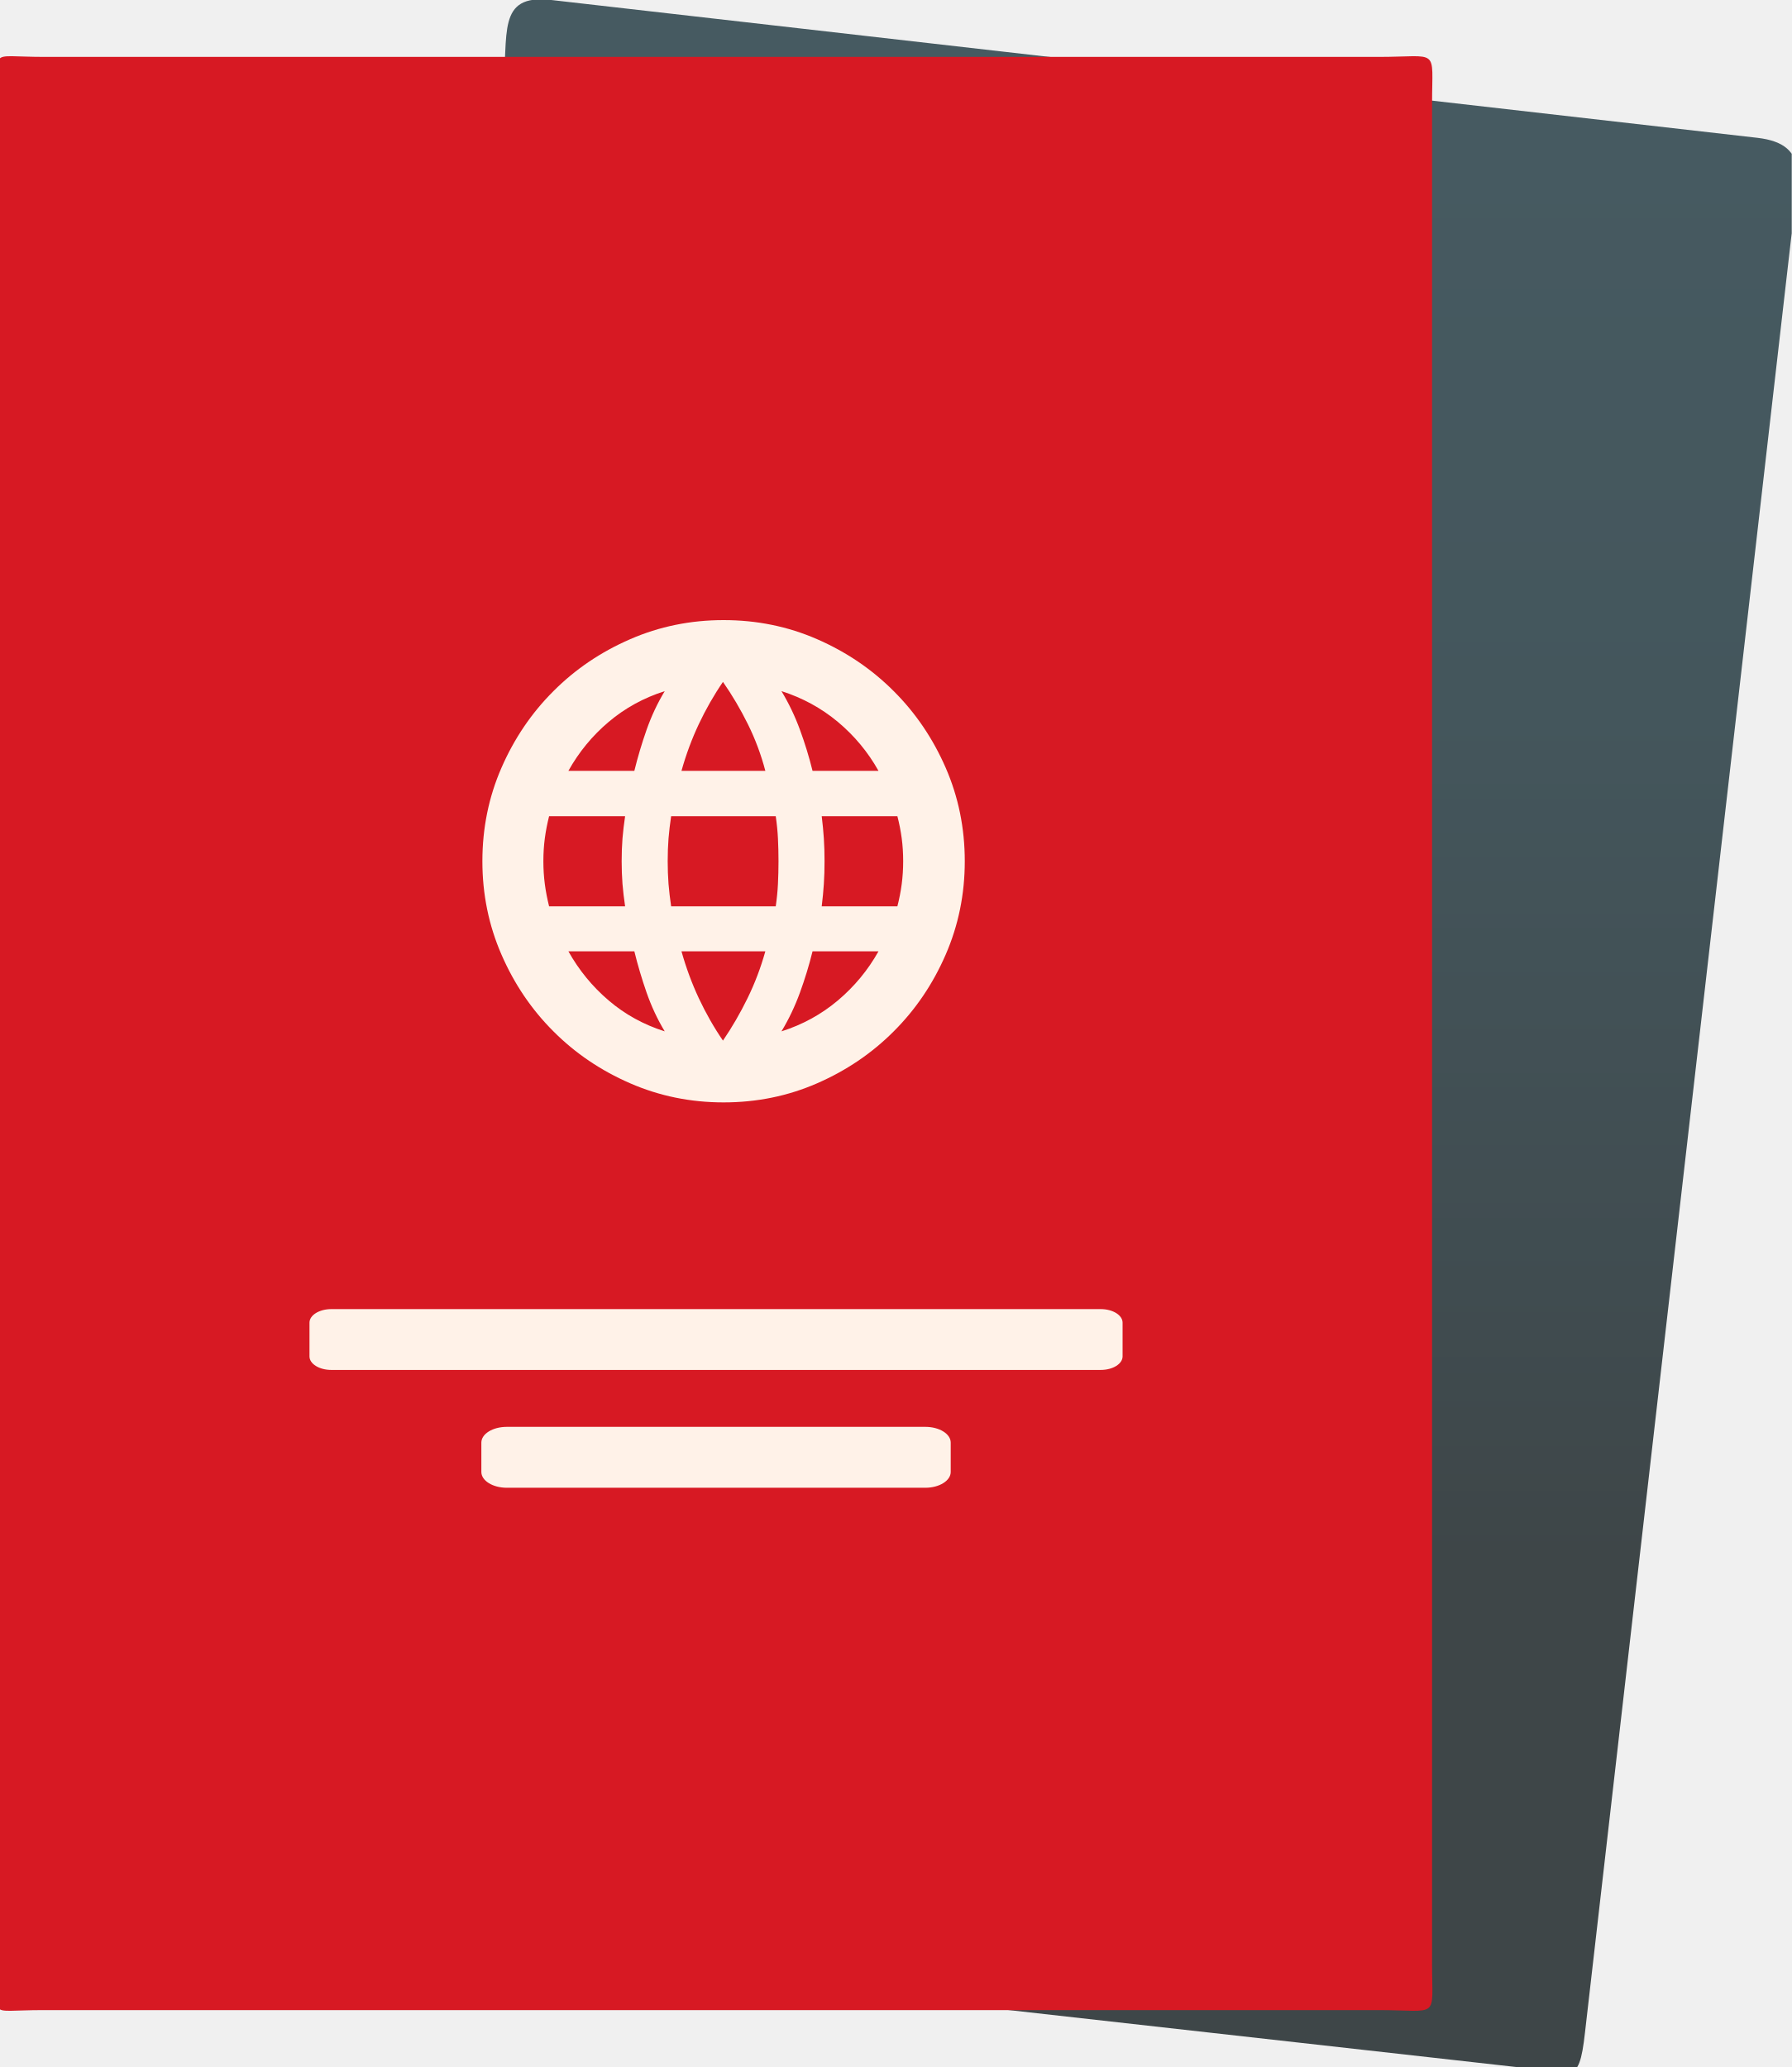
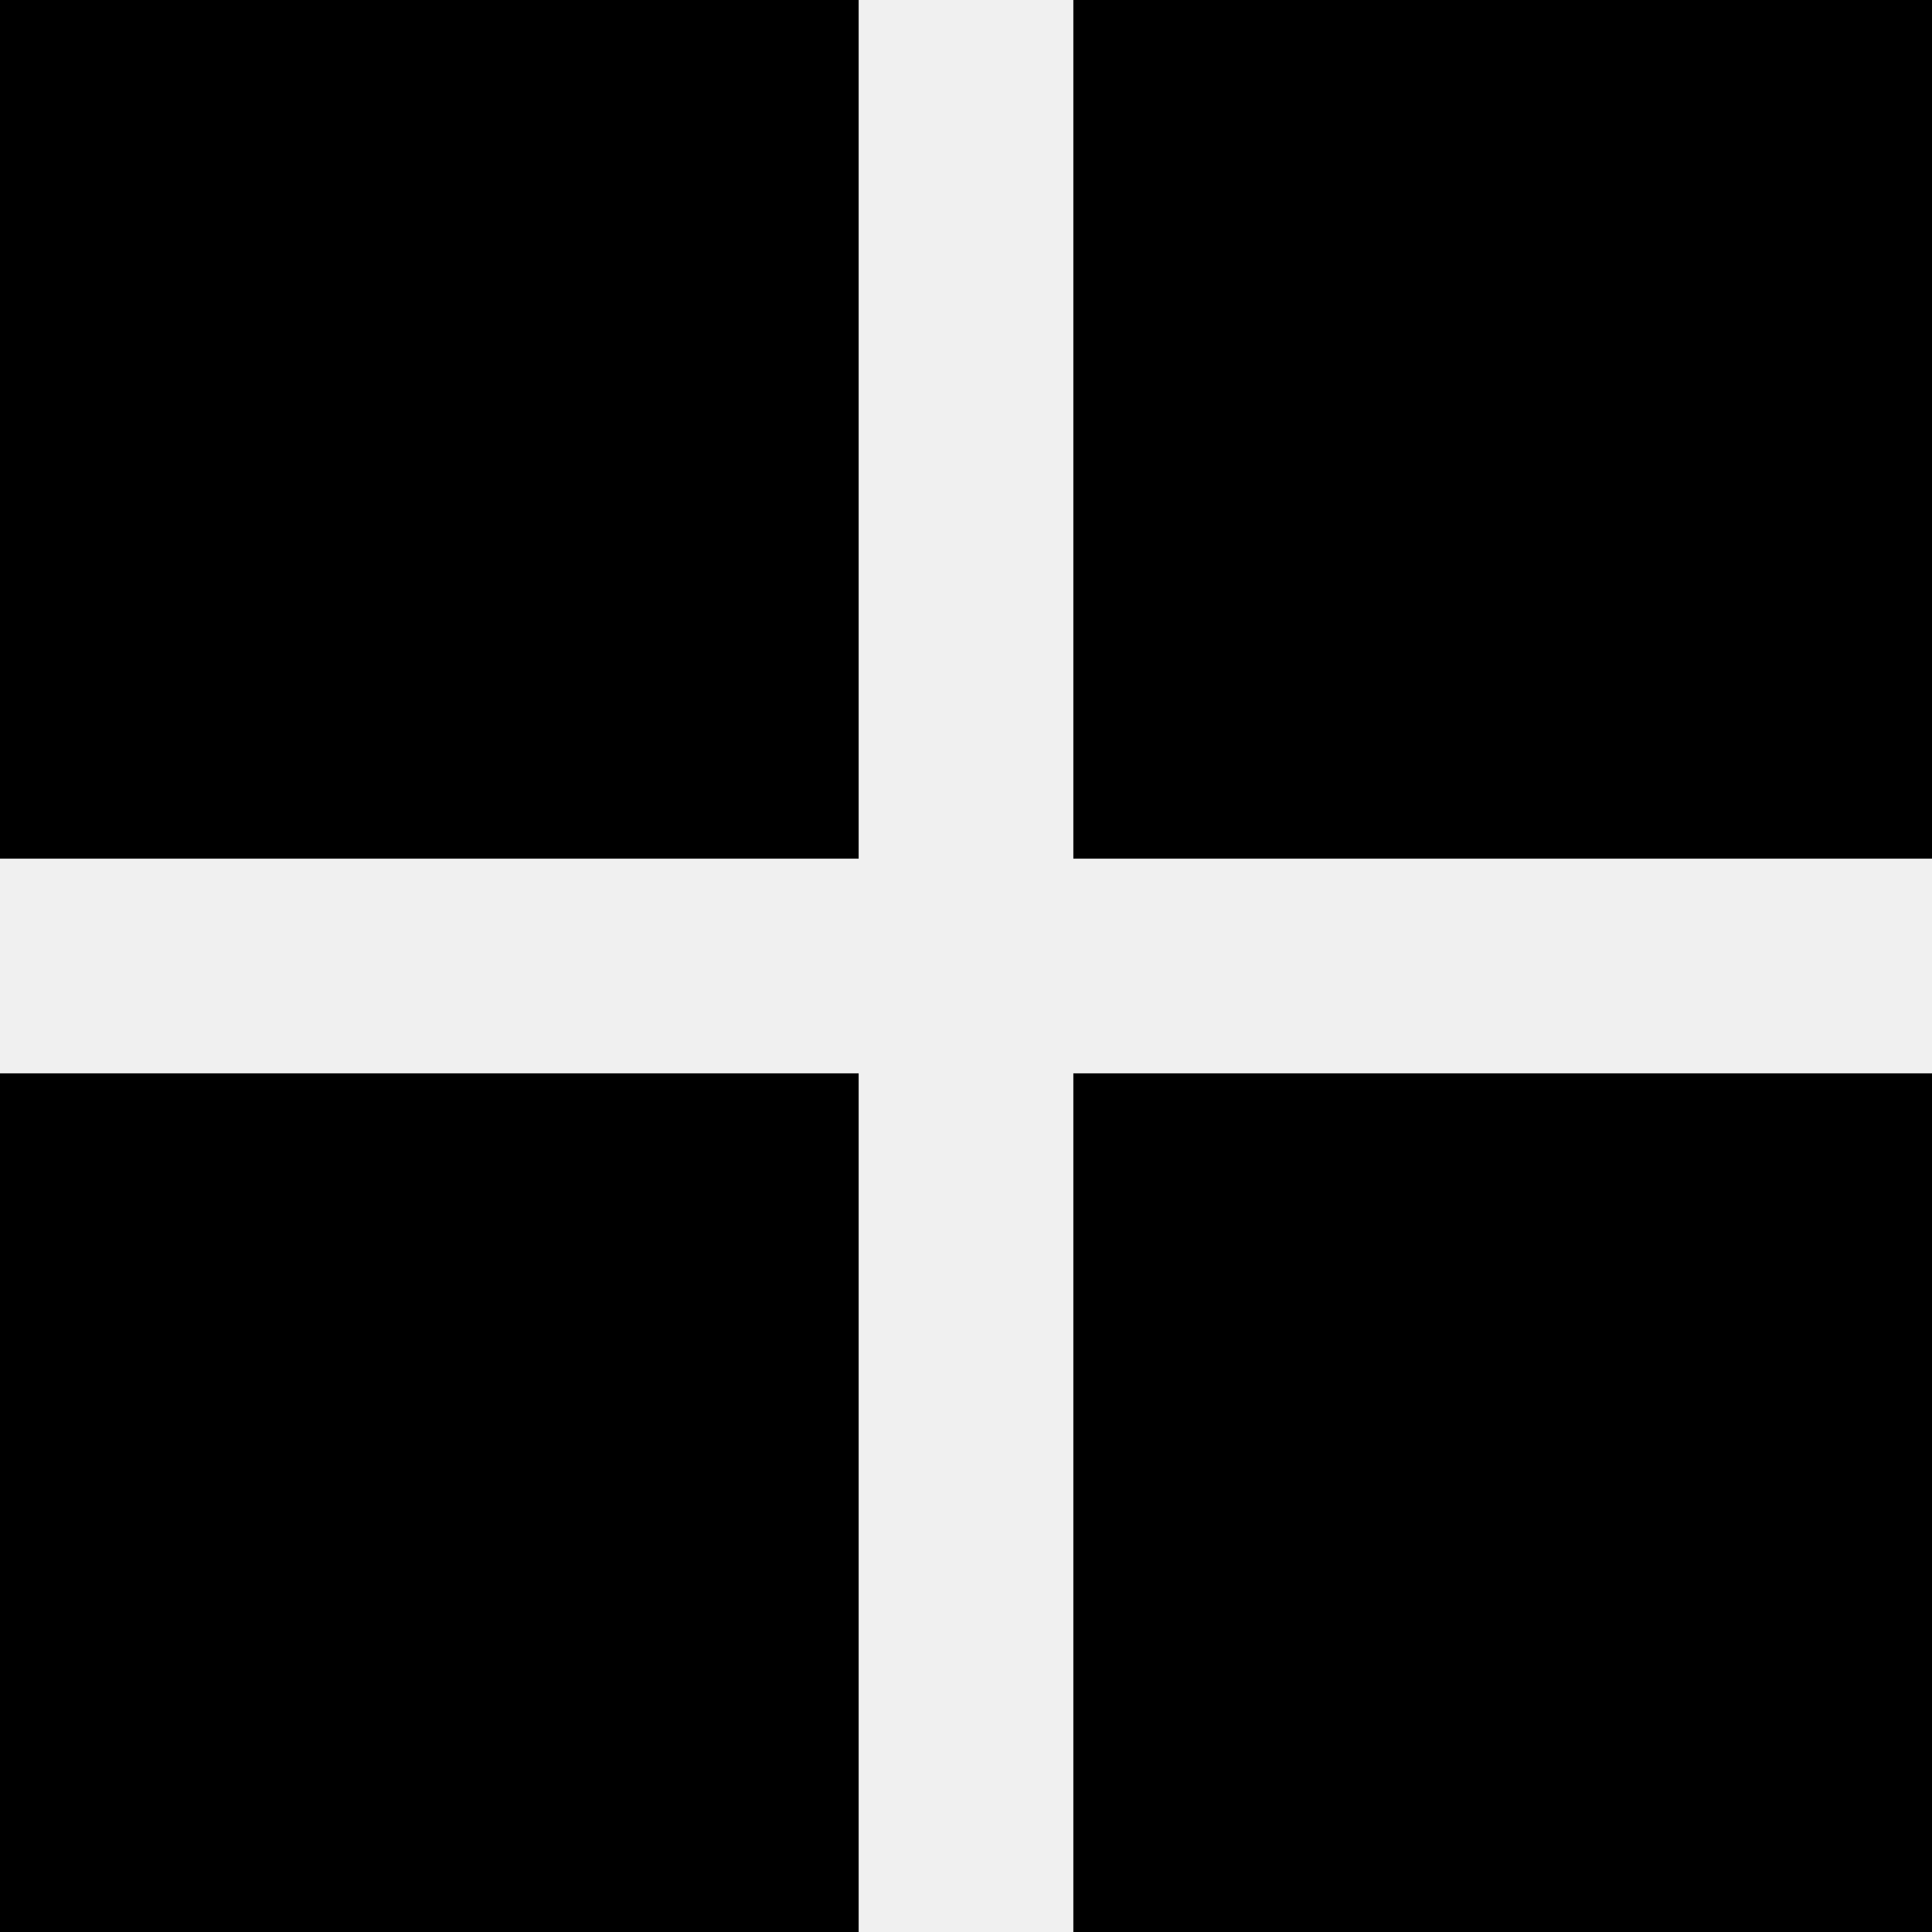
- <svg xmlns="http://www.w3.org/2000/svg" width="26" height="30" viewBox="0 0 26 30" fill="none">
-   <g clip-path="url(#clip0_3899_22973)">
-     <path d="M25.99 3.468L23 29.5C22.909 30.316 22.806 30.093 22 30L5.759 28.177C4.953 28.085 4.374 27.348 4.465 26.532L7.296 1.319C7.388 0.503 7.194 -0.093 8 1.52588e-05L25.5 2C26.306 2.093 26.082 2.653 25.99 3.468Z" fill="url(#paint0_linear_3899_22973)" />
-     <path d="M20.781 1.5V28.5C20.781 29.321 20.896 29.174 20 29.174H0.63C-0.266 29.174 -3.89852e-05 29.321 -3.89852e-05 28.5L0 1.5C0 0.679 -0.241 0.826 0.655 0.826L20 0.826C20.896 0.826 20.781 0.679 20.781 1.5Z" fill="#D71923" />
-     <path d="M7.354 20.709H13.428C13.631 20.709 13.796 20.811 13.796 20.938V21.364C13.796 21.49 13.631 21.593 13.428 21.593H7.354C7.15 21.593 6.985 21.49 6.985 21.364V20.938C6.985 20.811 7.15 20.709 7.354 20.709Z" fill="#FFF2E8" />
-     <path d="M4.808 19H15.973C16.148 19 16.29 19.088 16.29 19.197V19.687C16.29 19.795 16.148 19.883 15.973 19.883H4.808C4.633 19.883 4.491 19.795 4.491 19.687V19.197C4.491 19.088 4.633 19 4.808 19Z" fill="#FFF2E8" />
-     <path d="M10.5 16C10.022 16 9.57 15.908 9.145 15.723C8.719 15.538 8.348 15.287 8.031 14.969C7.713 14.652 7.462 14.281 7.277 13.855C7.092 13.43 7 12.978 7 12.5C7 12.019 7.092 11.567 7.277 11.143C7.462 10.719 7.713 10.348 8.031 10.031C8.348 9.713 8.719 9.462 9.145 9.277C9.57 9.092 10.022 9 10.5 9C10.981 9 11.433 9.092 11.857 9.277C12.281 9.462 12.652 9.713 12.969 10.031C13.287 10.348 13.538 10.719 13.723 11.143C13.908 11.567 14 12.019 14 12.5C14 12.978 13.908 13.43 13.723 13.855C13.538 14.281 13.287 14.652 12.969 14.969C12.652 15.287 12.281 15.538 11.857 15.723C11.433 15.908 10.981 16 10.5 16ZM10.491 15.103C10.623 14.909 10.742 14.704 10.847 14.489C10.953 14.273 11.039 14.046 11.106 13.807H9.889C9.956 14.046 10.04 14.273 10.141 14.489C10.242 14.704 10.358 14.909 10.491 15.103ZM9.646 14.969C9.539 14.792 9.452 14.604 9.383 14.407C9.314 14.209 9.255 14.01 9.205 13.807H8.248C8.4 14.079 8.594 14.317 8.832 14.52C9.069 14.723 9.341 14.872 9.646 14.969ZM11.34 14.969C11.645 14.872 11.918 14.723 12.159 14.52C12.399 14.317 12.596 14.079 12.748 13.807H11.791C11.741 14.01 11.68 14.209 11.608 14.407C11.536 14.604 11.447 14.792 11.34 14.969ZM7.968 13.154H9.071C9.054 13.042 9.042 12.934 9.033 12.829C9.025 12.723 9.021 12.614 9.021 12.5C9.021 12.383 9.025 12.273 9.033 12.169C9.042 12.065 9.054 11.958 9.071 11.846H7.968C7.941 11.954 7.92 12.061 7.906 12.167C7.892 12.272 7.885 12.383 7.885 12.5C7.885 12.614 7.892 12.724 7.906 12.831C7.92 12.938 7.941 13.046 7.968 13.154ZM9.739 13.154H11.257C11.273 13.042 11.284 12.934 11.289 12.829C11.294 12.723 11.297 12.614 11.297 12.5C11.297 12.383 11.294 12.273 11.289 12.169C11.284 12.065 11.273 11.958 11.257 11.846H9.739C9.722 11.958 9.71 12.065 9.701 12.169C9.693 12.273 9.689 12.383 9.689 12.5C9.689 12.614 9.693 12.723 9.701 12.829C9.71 12.934 9.722 13.042 9.739 13.154ZM11.924 13.154H13.022C13.05 13.046 13.071 12.938 13.085 12.831C13.099 12.724 13.106 12.614 13.106 12.5C13.106 12.383 13.099 12.272 13.085 12.167C13.071 12.061 13.05 11.954 13.022 11.846H11.924C11.938 11.958 11.948 12.065 11.955 12.169C11.962 12.273 11.965 12.383 11.965 12.5C11.965 12.614 11.962 12.723 11.955 12.829C11.948 12.934 11.938 13.042 11.924 13.154ZM11.791 11.188H12.748C12.596 10.916 12.399 10.679 12.159 10.478C11.918 10.277 11.645 10.128 11.34 10.031C11.447 10.208 11.536 10.395 11.608 10.591C11.68 10.787 11.741 10.986 11.791 11.188ZM9.889 11.188H11.106C11.043 10.949 10.958 10.723 10.852 10.509C10.746 10.295 10.626 10.091 10.491 9.897C10.358 10.091 10.242 10.295 10.141 10.509C10.04 10.723 9.956 10.949 9.889 11.188ZM8.248 11.188H9.205C9.255 10.986 9.314 10.787 9.383 10.591C9.452 10.395 9.539 10.208 9.646 10.031C9.341 10.128 9.069 10.277 8.832 10.478C8.594 10.679 8.4 10.916 8.248 11.188Z" fill="#FFF2E8" />
-   </g>
-   <defs>
-     <linearGradient id="paint0_linear_3899_22973" x1="15.226" y1="2.155" x2="15.225" y2="22.603" gradientUnits="userSpaceOnUse">
-       <stop stop-color="#465A61" />
-       <stop offset="0.4" stop-color="#44565C" />
-       <stop offset="0.81" stop-color="#404C50" />
-       <stop offset="1" stop-color="#3E4648" />
-     </linearGradient>
-     <clipPath id="clip0_3899_22973">
-       <rect width="26" height="30" fill="white" />
-     </clipPath>
-   </defs>
+ <svg xmlns="http://www.w3.org/2000/svg" width="18" height="18" viewBox="0 0 18 18" fill="none">
+   <path d="M10 18V10H18V18H10ZM10 8V0H18V8H10ZM0 8V0H8V8H0ZM0 18V10H8V18H0Z" fill="currentColor" />
</svg>
